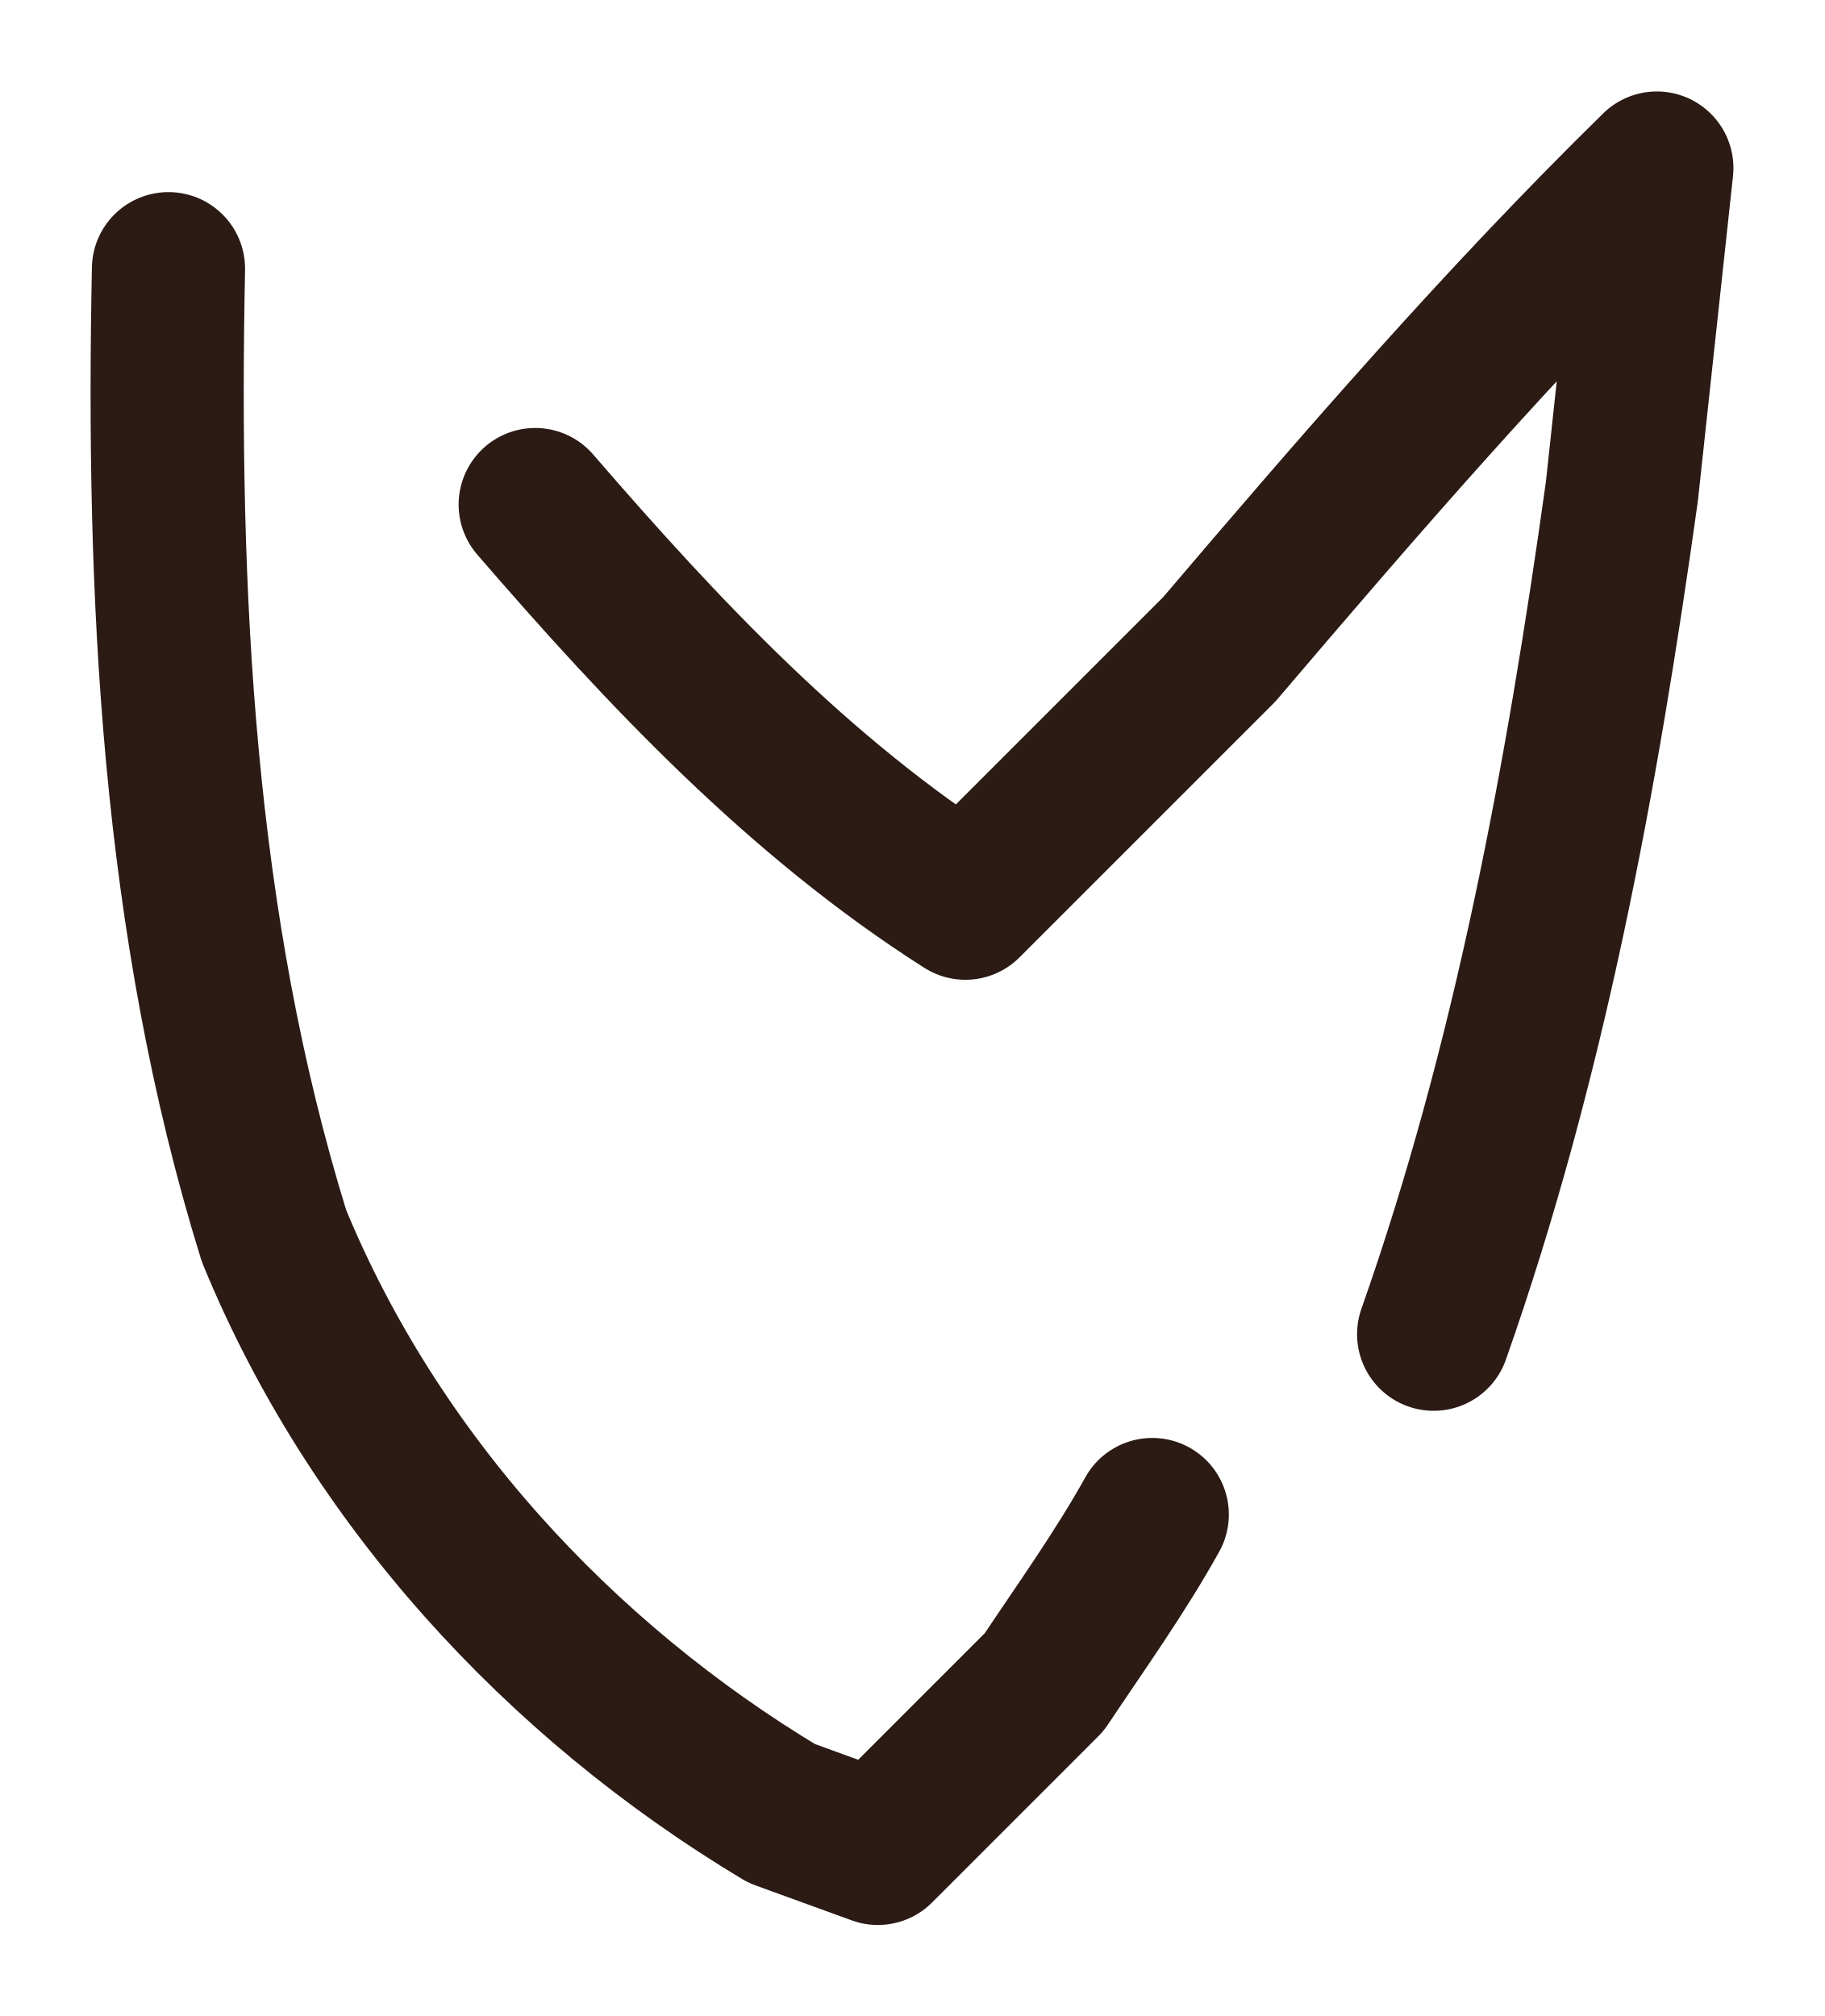
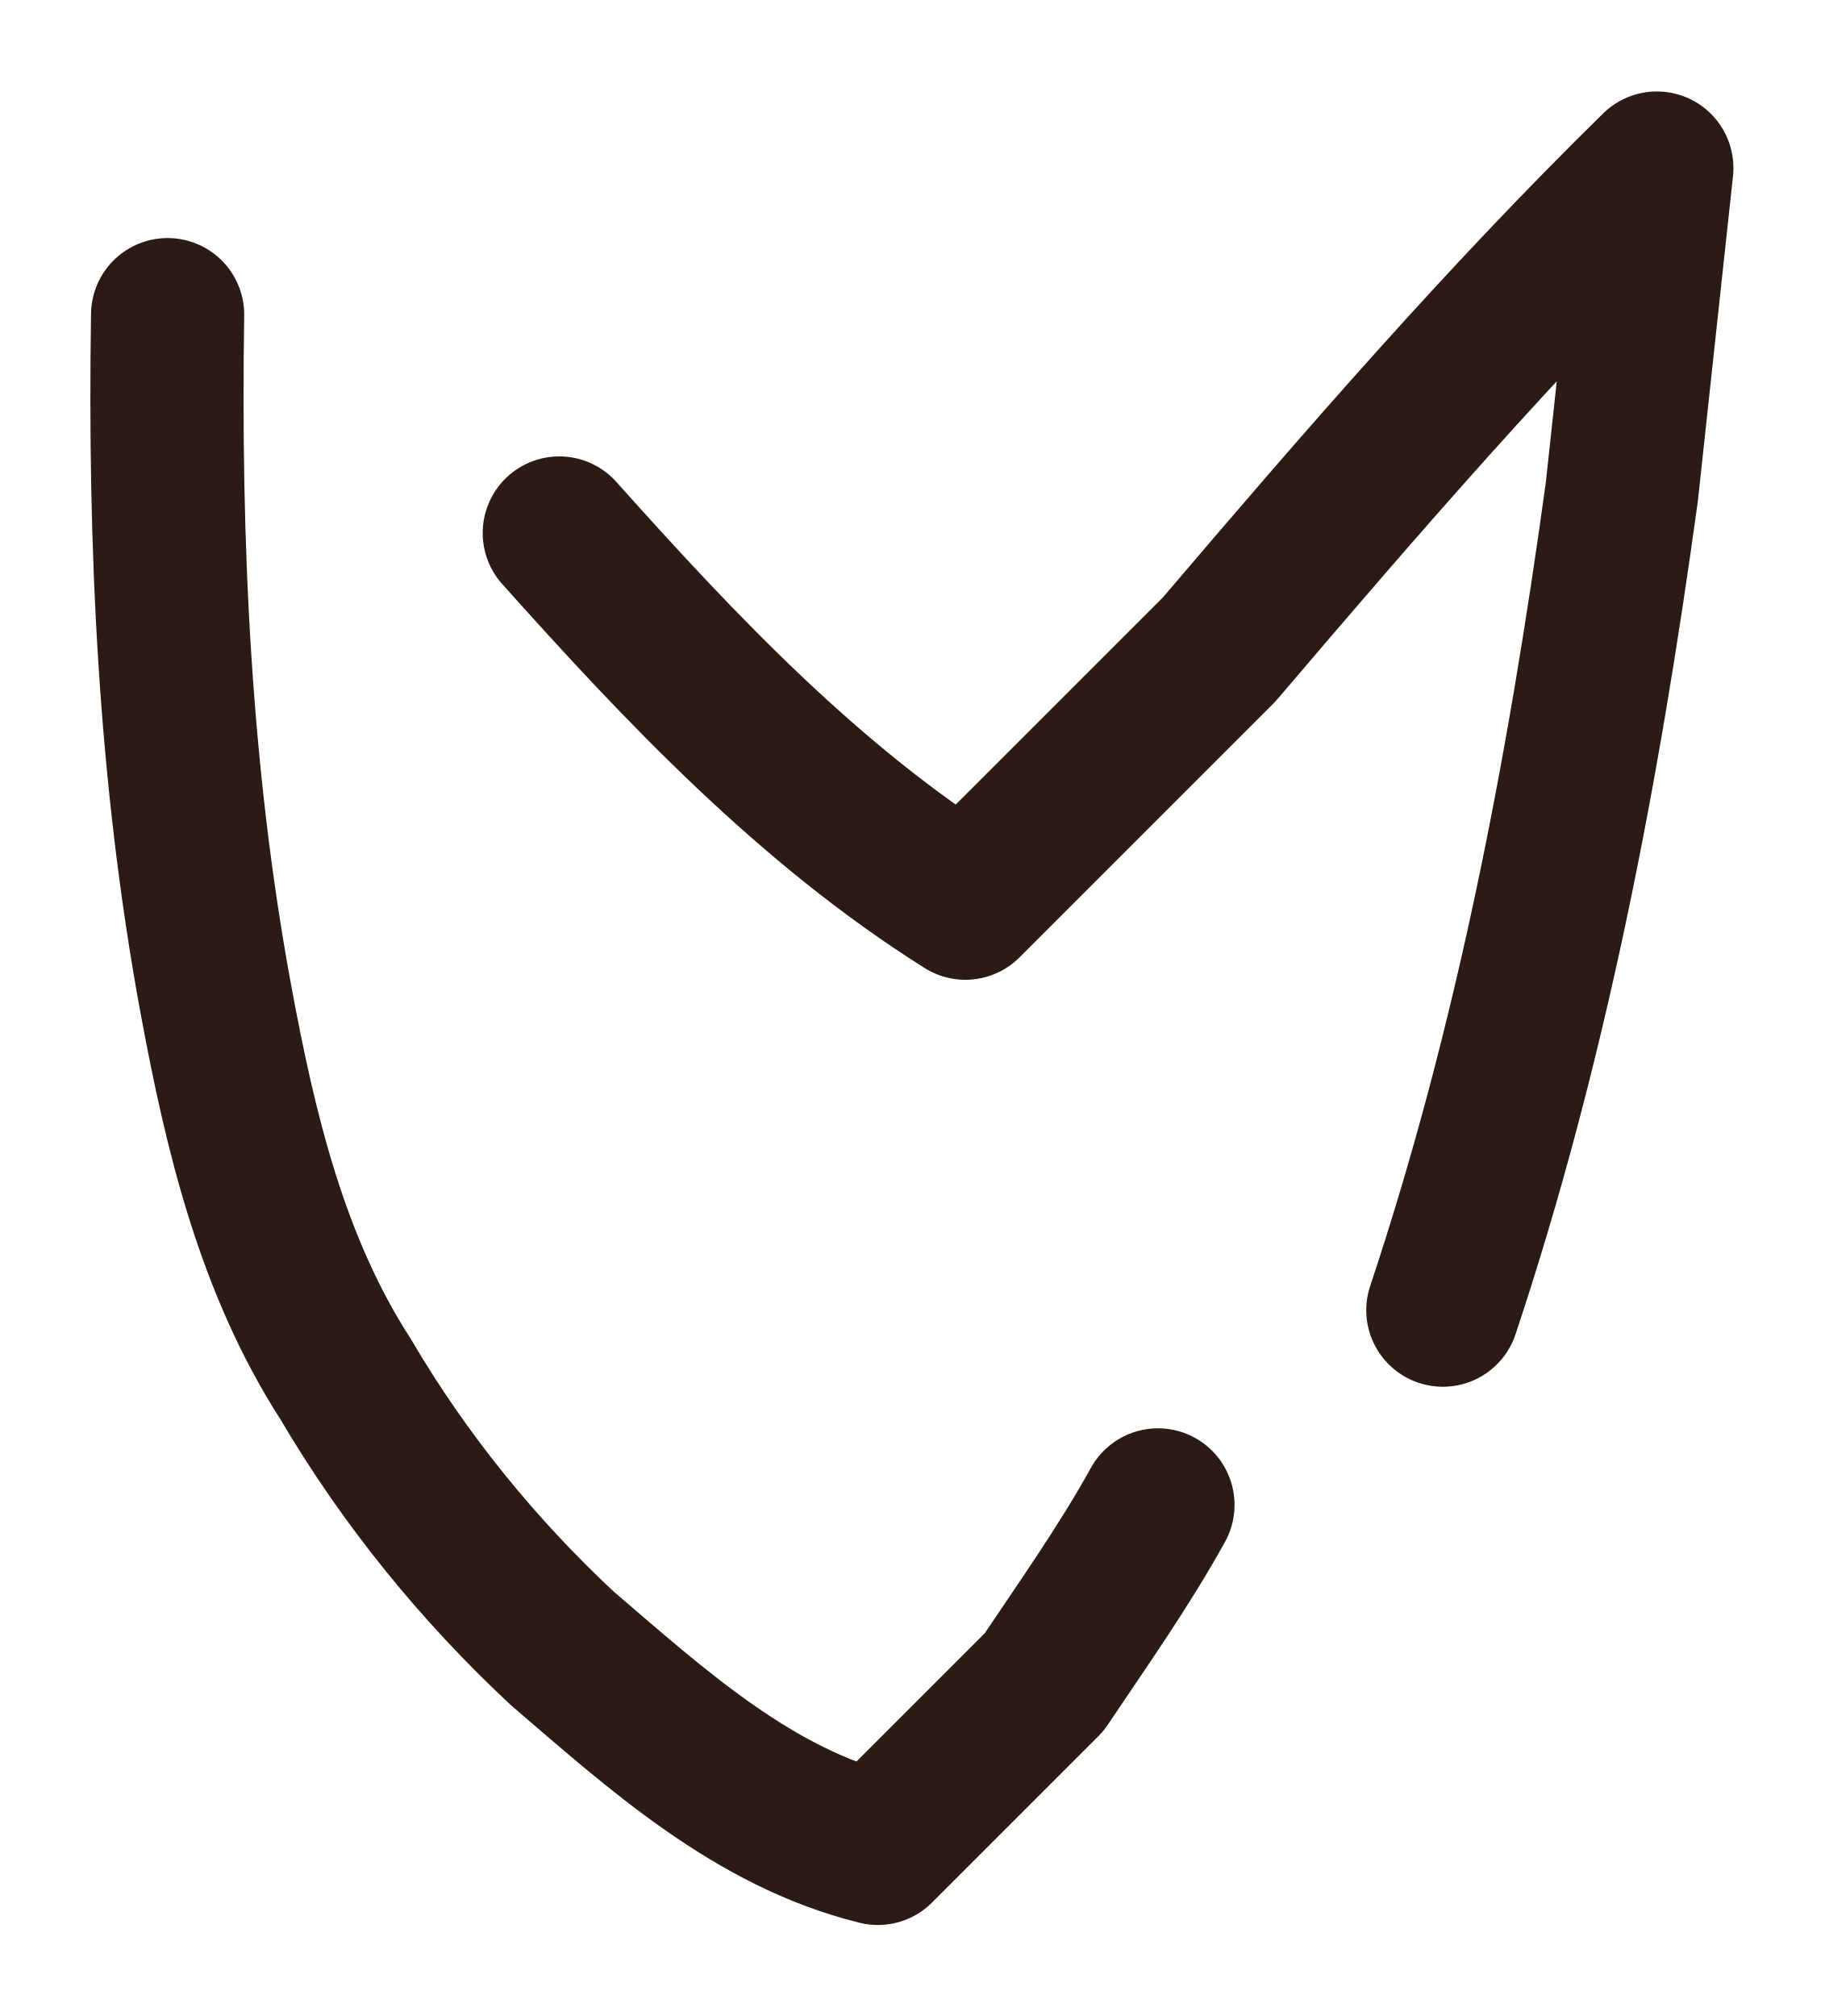
<svg xmlns="http://www.w3.org/2000/svg" viewBox="3.34 0.76 41.69 46.07" fill="none">
-   <path fill="none" stroke="#2b1b14" stroke-width="3.5" stroke-linecap="round" stroke-linejoin="round" d="M 7.19 6.90 C 7.04 14.31 7.39 21.87 9.60 29.00 C 11.87 34.53 16.10 39.14 21.20 42.20 L 23.40 43.00 L 27.20 39.20 C 28.04 37.94 28.93 36.70 29.67 35.37" />
-   <path fill="none" stroke="#2b1b14" stroke-width="3.5" stroke-linecap="round" stroke-linejoin="round" d="M 15.57 12.29 C 18.49 15.67 21.61 18.99 25.40 21.40 L 31.20 15.60 C 34.41 11.83 37.66 8.07 41.20 4.60 L 40.40 12.00 C 39.49 18.51 38.29 25.03 36.10 31.25" />
+   <path fill="none" stroke="#2b1b14" stroke-width="3.5" stroke-linecap="round" stroke-linejoin="round" d="M 7.17 7.95 C 7.09 13.18 7.32 18.43 8.27 23.58 C 8.83 26.61 9.55 29.66 11.24 32.28 C 12.58 34.56 14.26 36.63 16.19 38.43 C 18.35 40.28 20.56 42.30 23.40 43.00 L 27.20 39.20 C 28.09 37.87 29.02 36.56 29.80 35.15" />
+   <path fill="none" stroke="#2b1b14" stroke-width="3.5" stroke-linecap="round" stroke-linejoin="round" d="M 16.12 12.94 C 18.91 16.06 21.84 19.16 25.40 21.40 L 31.20 15.60 C 34.41 11.83 37.66 8.07 41.20 4.60 L 40.40 12.00 C 39.53 18.33 38.33 24.64 36.31 30.70" />
</svg>
